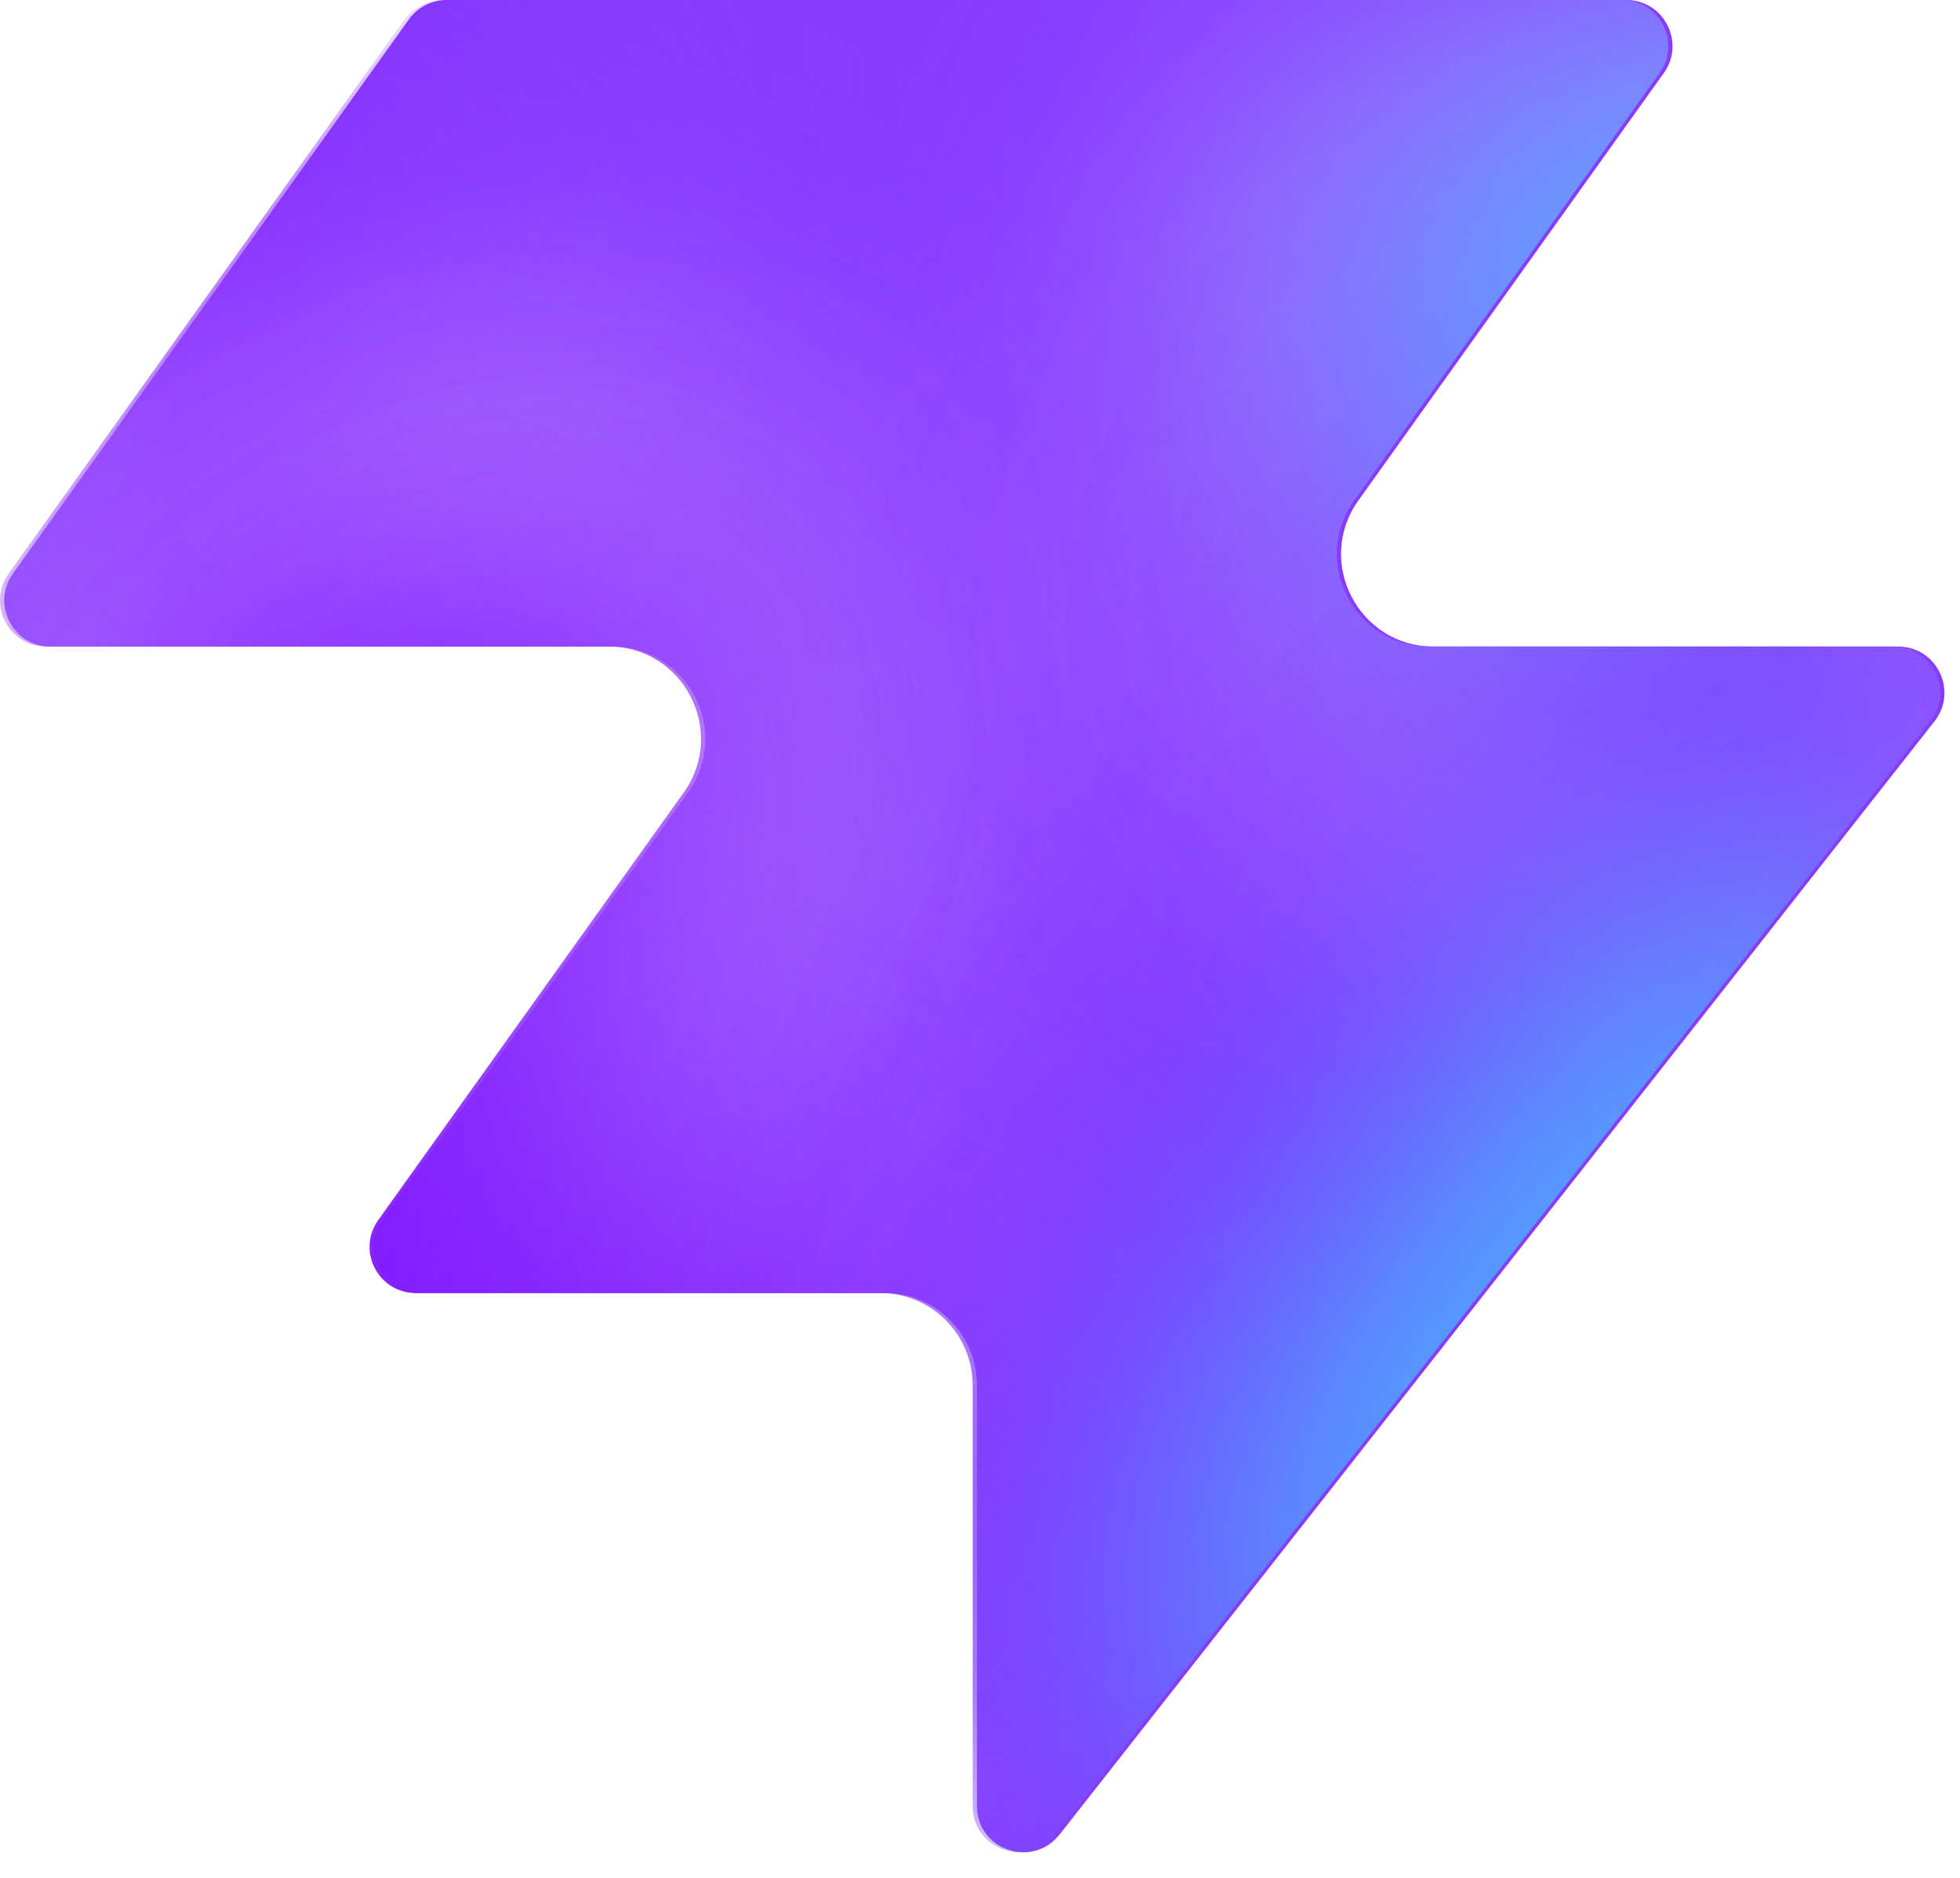
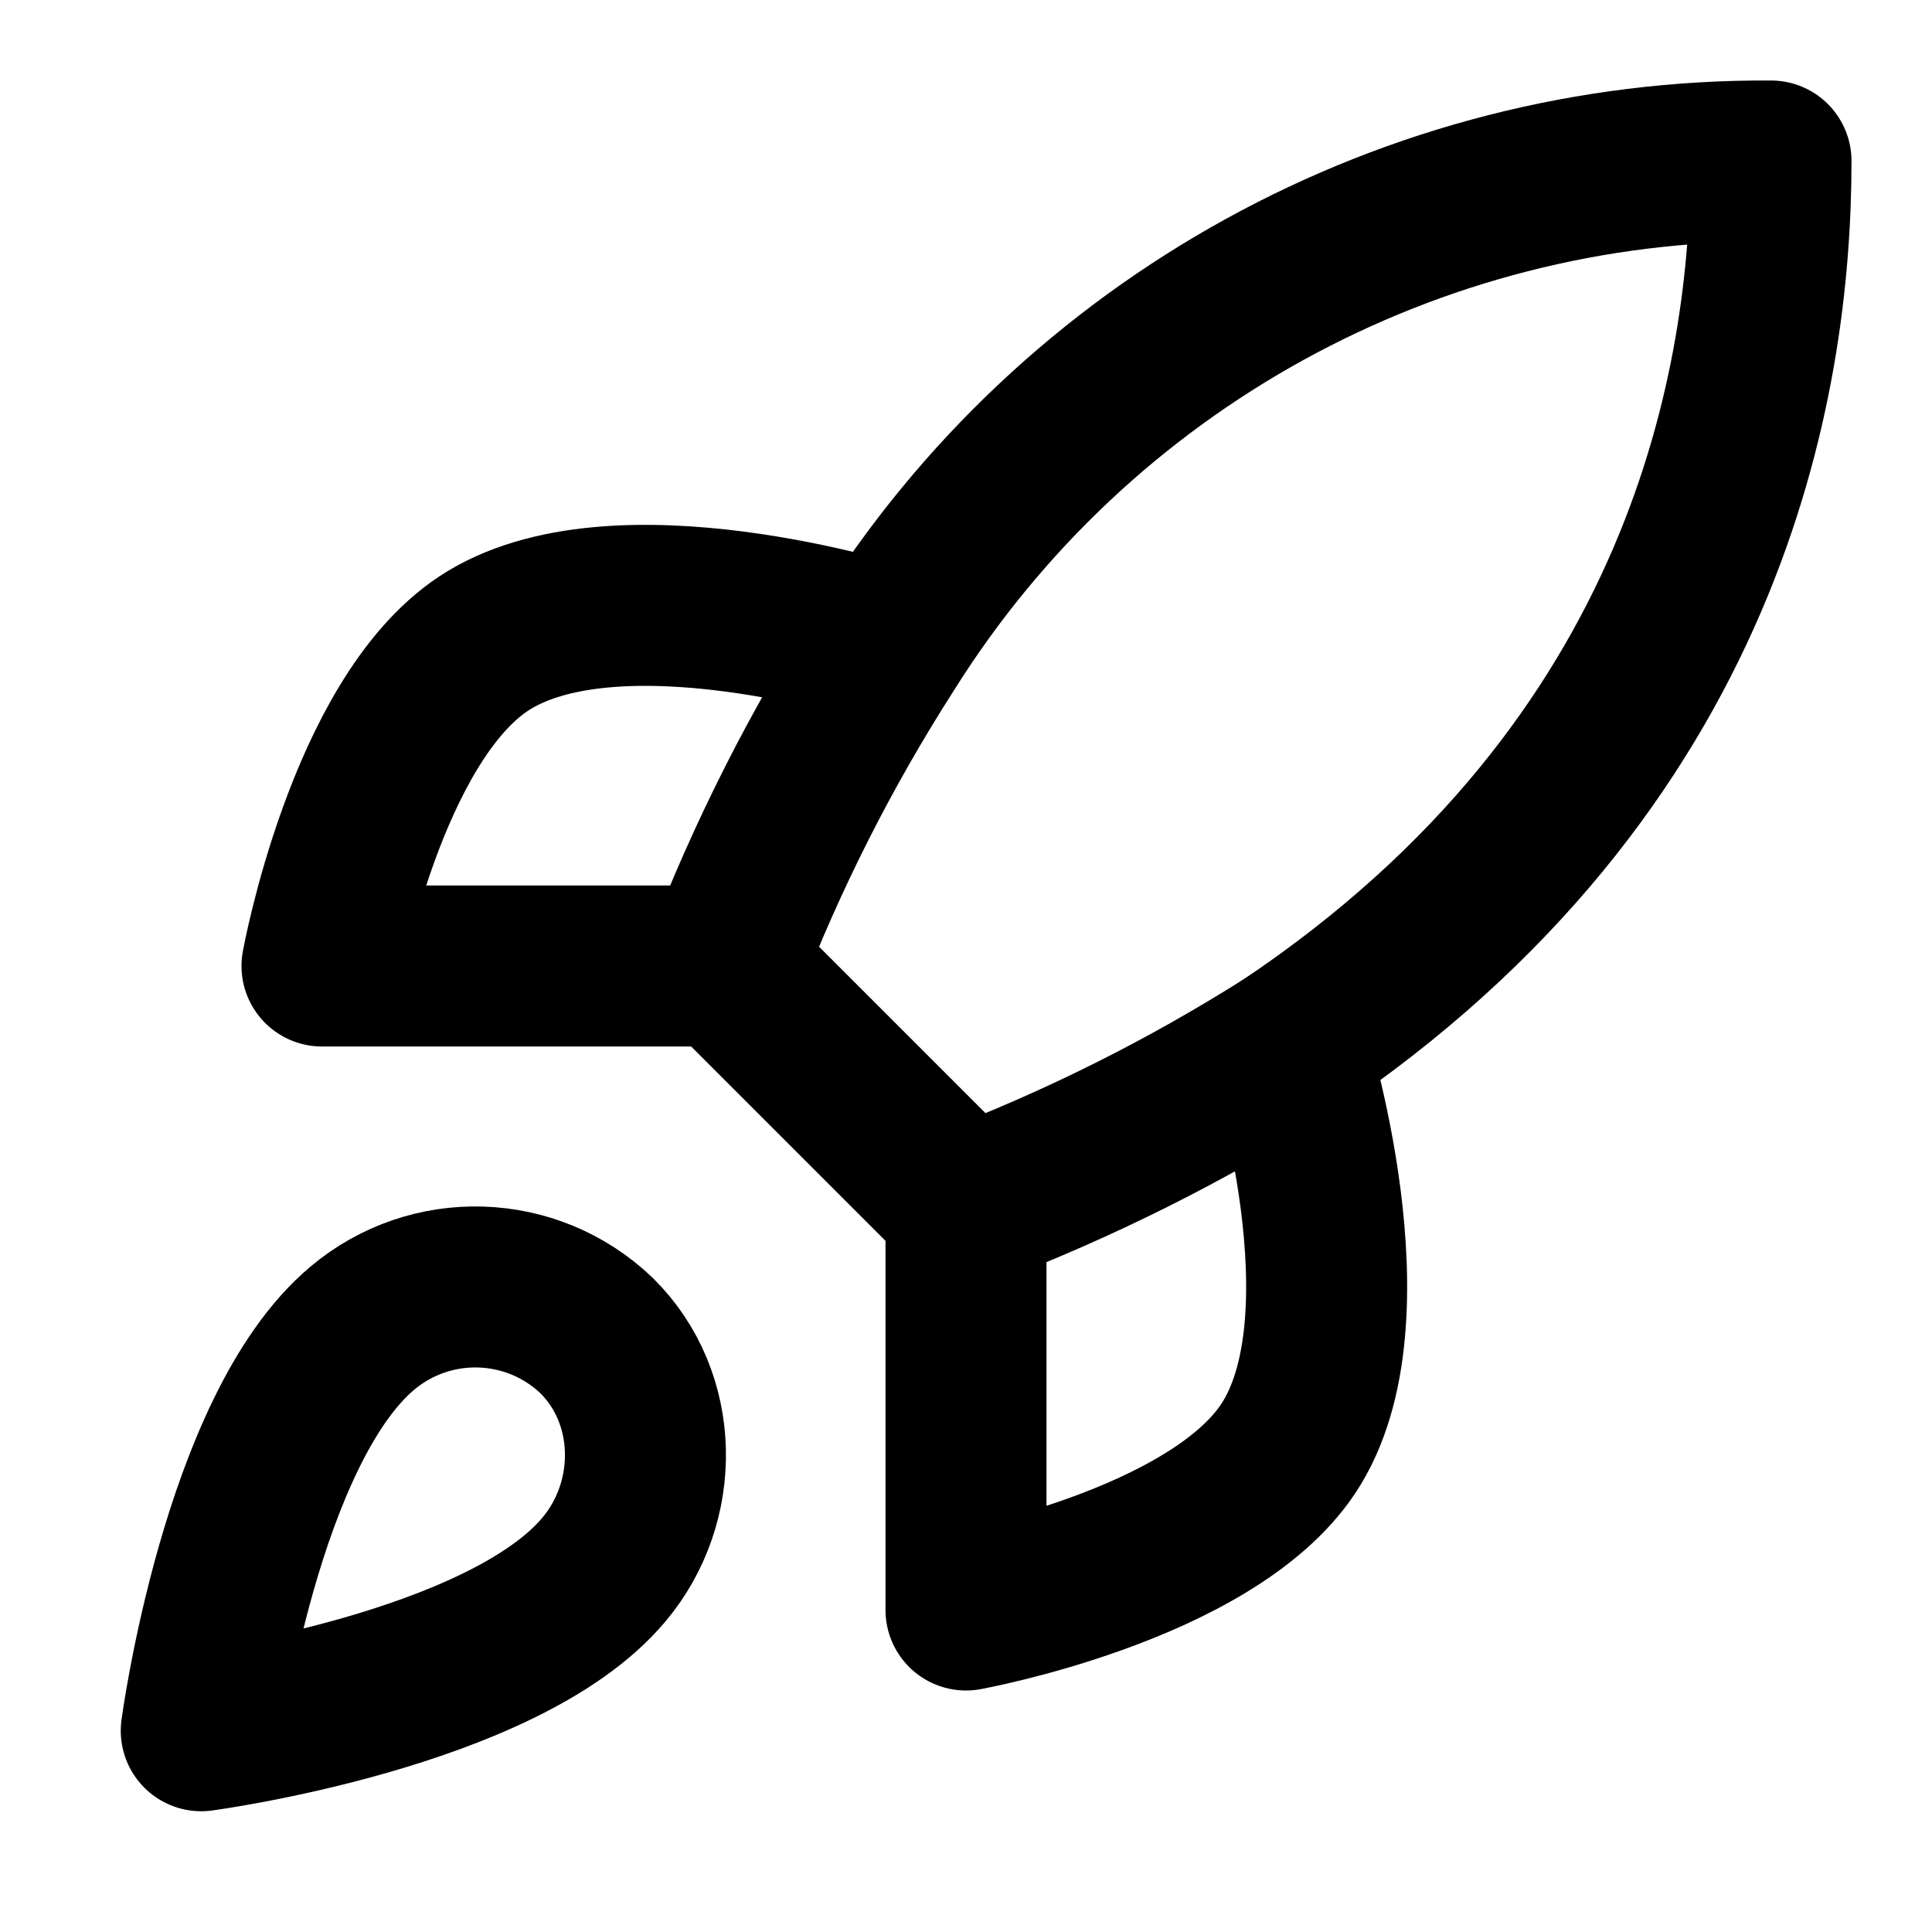
- <svg xmlns="http://www.w3.org/2000/svg" width="48" height="46" fill="none" viewBox="0 0 48 46">
-   <path fill="#863bff" d="M25.946 44.938c-.664.845-2.021.375-2.021-.698V33.937a2.26 2.26 0 0 0-2.262-2.262H10.287c-.92 0-1.456-1.04-.92-1.788l7.48-10.471c1.07-1.497 0-3.578-1.842-3.578H1.237c-.92 0-1.456-1.04-.92-1.788L10.013.474c.214-.297.556-.474.92-.474h28.894c.92 0 1.456 1.04.92 1.788l-7.48 10.471c-1.07 1.498 0 3.579 1.842 3.579h11.377c.943 0 1.473 1.088.89 1.83L25.947 44.94z" style="fill:#863bff;fill:color(display-p3 .525 .23 1);fill-opacity:1" />
-   <mask id="a" width="48" height="46" x="0" y="0" maskUnits="userSpaceOnUse" style="mask-type:alpha">
-     <path fill="#000" d="M25.842 44.938c-.664.844-2.021.375-2.021-.698V33.937a2.26 2.26 0 0 0-2.262-2.262H10.183c-.92 0-1.456-1.04-.92-1.788l7.48-10.471c1.07-1.498 0-3.579-1.842-3.579H1.133c-.92 0-1.456-1.04-.92-1.787L9.91.473c.214-.297.556-.474.92-.474h28.894c.92 0 1.456 1.04.92 1.788l-7.48 10.471c-1.07 1.498 0 3.578 1.842 3.578h11.377c.943 0 1.473 1.088.89 1.832L25.843 44.94z" style="fill:#000;fill-opacity:1" />
-   </mask>
-   <g mask="url(#a)">
-     <g filter="url(#b)">
-       <ellipse cx="5.508" cy="14.704" fill="#ede6ff" rx="5.508" ry="14.704" style="fill:#ede6ff;fill:color(display-p3 .927 .903 1);fill-opacity:1" transform="matrix(.00324 1 1 -.00324 -4.47 31.516)" />
-     </g>
-     <g filter="url(#c)">
-       <ellipse cx="10.399" cy="29.851" fill="#ede6ff" rx="10.399" ry="29.851" style="fill:#ede6ff;fill:color(display-p3 .927 .903 1);fill-opacity:1" transform="matrix(.00324 1 1 -.00324 -39.328 7.883)" />
-     </g>
-     <g filter="url(#d)">
-       <ellipse cx="5.508" cy="30.487" fill="#7e14ff" rx="5.508" ry="30.487" style="fill:#7e14ff;fill:color(display-p3 .492 .077 1);fill-opacity:1" transform="rotate(89.814 -25.913 -14.639)scale(1 -1)" />
-     </g>
-     <g filter="url(#e)">
-       <ellipse cx="5.508" cy="30.599" fill="#7e14ff" rx="5.508" ry="30.599" style="fill:#7e14ff;fill:color(display-p3 .492 .077 1);fill-opacity:1" transform="rotate(89.814 -32.644 -3.334)scale(1 -1)" />
-     </g>
-     <g filter="url(#f)">
-       <ellipse cx="5.508" cy="30.599" fill="#7e14ff" rx="5.508" ry="30.599" style="fill:#7e14ff;fill:color(display-p3 .492 .077 1);fill-opacity:1" transform="matrix(.00324 1 1 -.00324 -34.34 30.47)" />
-     </g>
-     <g filter="url(#g)">
-       <ellipse cx="14.072" cy="22.078" fill="#ede6ff" rx="14.072" ry="22.078" style="fill:#ede6ff;fill:color(display-p3 .927 .903 1);fill-opacity:1" transform="rotate(93.35 24.506 48.493)scale(-1 1)" />
-     </g>
-     <g filter="url(#h)">
-       <ellipse cx="3.47" cy="21.501" fill="#7e14ff" rx="3.47" ry="21.501" style="fill:#7e14ff;fill:color(display-p3 .492 .077 1);fill-opacity:1" transform="rotate(89.009 28.708 47.59)scale(-1 1)" />
-     </g>
-     <g filter="url(#i)">
-       <ellipse cx="3.47" cy="21.501" fill="#7e14ff" rx="3.47" ry="21.501" style="fill:#7e14ff;fill:color(display-p3 .492 .077 1);fill-opacity:1" transform="rotate(89.009 28.708 47.59)scale(-1 1)" />
-     </g>
-     <g filter="url(#j)">
-       <ellipse cx=".387" cy="8.972" fill="#7e14ff" rx="4.407" ry="29.108" style="fill:#7e14ff;fill:color(display-p3 .492 .077 1);fill-opacity:1" transform="rotate(39.51 .387 8.972)" />
-     </g>
-     <g filter="url(#k)">
-       <ellipse cx="47.523" cy="-6.092" fill="#7e14ff" rx="4.407" ry="29.108" style="fill:#7e14ff;fill:color(display-p3 .492 .077 1);fill-opacity:1" transform="rotate(37.892 47.523 -6.092)" />
-     </g>
-     <g filter="url(#l)">
-       <ellipse cx="41.412" cy="6.333" fill="#47bfff" rx="5.971" ry="9.665" style="fill:#47bfff;fill:color(display-p3 .28 .748 1);fill-opacity:1" transform="rotate(37.892 41.412 6.333)" />
-     </g>
-     <g filter="url(#m)">
-       <ellipse cx="-1.879" cy="38.332" fill="#7e14ff" rx="4.407" ry="29.108" style="fill:#7e14ff;fill:color(display-p3 .492 .077 1);fill-opacity:1" transform="rotate(37.892 -1.88 38.332)" />
-     </g>
-     <g filter="url(#n)">
-       <ellipse cx="-1.879" cy="38.332" fill="#7e14ff" rx="4.407" ry="29.108" style="fill:#7e14ff;fill:color(display-p3 .492 .077 1);fill-opacity:1" transform="rotate(37.892 -1.88 38.332)" />
-     </g>
-     <g filter="url(#o)">
-       <ellipse cx="35.651" cy="29.907" fill="#7e14ff" rx="4.407" ry="29.108" style="fill:#7e14ff;fill:color(display-p3 .492 .077 1);fill-opacity:1" transform="rotate(37.892 35.651 29.907)" />
-     </g>
-     <g filter="url(#p)">
-       <ellipse cx="38.418" cy="32.4" fill="#47bfff" rx="5.971" ry="15.297" style="fill:#47bfff;fill:color(display-p3 .28 .748 1);fill-opacity:1" transform="rotate(37.892 38.418 32.4)" />
-     </g>
-   </g>
-   <defs>
-     <filter id="b" width="60.045" height="41.654" x="-19.77" y="16.149" color-interpolation-filters="sRGB" filterUnits="userSpaceOnUse">
-       <feFlood flood-opacity="0" result="BackgroundImageFix" />
-       <feBlend in="SourceGraphic" in2="BackgroundImageFix" result="shape" />
-       <feGaussianBlur result="effect1_foregroundBlur_2002_17158" stdDeviation="7.659" />
-     </filter>
-     <filter id="c" width="90.34" height="51.437" x="-54.613" y="-7.533" color-interpolation-filters="sRGB" filterUnits="userSpaceOnUse">
-       <feFlood flood-opacity="0" result="BackgroundImageFix" />
-       <feBlend in="SourceGraphic" in2="BackgroundImageFix" result="shape" />
-       <feGaussianBlur result="effect1_foregroundBlur_2002_17158" stdDeviation="7.659" />
-     </filter>
-     <filter id="d" width="79.355" height="29.4" x="-49.64" y="2.03" color-interpolation-filters="sRGB" filterUnits="userSpaceOnUse">
-       <feFlood flood-opacity="0" result="BackgroundImageFix" />
-       <feBlend in="SourceGraphic" in2="BackgroundImageFix" result="shape" />
-       <feGaussianBlur result="effect1_foregroundBlur_2002_17158" stdDeviation="4.596" />
-     </filter>
-     <filter id="e" width="79.579" height="29.4" x="-45.045" y="20.029" color-interpolation-filters="sRGB" filterUnits="userSpaceOnUse">
-       <feFlood flood-opacity="0" result="BackgroundImageFix" />
-       <feBlend in="SourceGraphic" in2="BackgroundImageFix" result="shape" />
-       <feGaussianBlur result="effect1_foregroundBlur_2002_17158" stdDeviation="4.596" />
-     </filter>
-     <filter id="f" width="79.579" height="29.4" x="-43.513" y="21.178" color-interpolation-filters="sRGB" filterUnits="userSpaceOnUse">
-       <feFlood flood-opacity="0" result="BackgroundImageFix" />
-       <feBlend in="SourceGraphic" in2="BackgroundImageFix" result="shape" />
-       <feGaussianBlur result="effect1_foregroundBlur_2002_17158" stdDeviation="4.596" />
-     </filter>
-     <filter id="g" width="74.749" height="58.852" x="15.756" y="-17.901" color-interpolation-filters="sRGB" filterUnits="userSpaceOnUse">
-       <feFlood flood-opacity="0" result="BackgroundImageFix" />
-       <feBlend in="SourceGraphic" in2="BackgroundImageFix" result="shape" />
-       <feGaussianBlur result="effect1_foregroundBlur_2002_17158" stdDeviation="7.659" />
-     </filter>
-     <filter id="h" width="61.377" height="25.362" x="23.548" y="2.284" color-interpolation-filters="sRGB" filterUnits="userSpaceOnUse">
-       <feFlood flood-opacity="0" result="BackgroundImageFix" />
-       <feBlend in="SourceGraphic" in2="BackgroundImageFix" result="shape" />
-       <feGaussianBlur result="effect1_foregroundBlur_2002_17158" stdDeviation="4.596" />
-     </filter>
-     <filter id="i" width="61.377" height="25.362" x="23.548" y="2.284" color-interpolation-filters="sRGB" filterUnits="userSpaceOnUse">
-       <feFlood flood-opacity="0" result="BackgroundImageFix" />
-       <feBlend in="SourceGraphic" in2="BackgroundImageFix" result="shape" />
-       <feGaussianBlur result="effect1_foregroundBlur_2002_17158" stdDeviation="4.596" />
-     </filter>
-     <filter id="j" width="56.045" height="63.649" x="-27.636" y="-22.853" color-interpolation-filters="sRGB" filterUnits="userSpaceOnUse">
-       <feFlood flood-opacity="0" result="BackgroundImageFix" />
-       <feBlend in="SourceGraphic" in2="BackgroundImageFix" result="shape" />
-       <feGaussianBlur result="effect1_foregroundBlur_2002_17158" stdDeviation="4.596" />
-     </filter>
-     <filter id="k" width="54.814" height="64.646" x="20.116" y="-38.415" color-interpolation-filters="sRGB" filterUnits="userSpaceOnUse">
-       <feFlood flood-opacity="0" result="BackgroundImageFix" />
-       <feBlend in="SourceGraphic" in2="BackgroundImageFix" result="shape" />
-       <feGaussianBlur result="effect1_foregroundBlur_2002_17158" stdDeviation="4.596" />
-     </filter>
-     <filter id="l" width="33.541" height="35.313" x="24.641" y="-11.323" color-interpolation-filters="sRGB" filterUnits="userSpaceOnUse">
-       <feFlood flood-opacity="0" result="BackgroundImageFix" />
-       <feBlend in="SourceGraphic" in2="BackgroundImageFix" result="shape" />
-       <feGaussianBlur result="effect1_foregroundBlur_2002_17158" stdDeviation="4.596" />
-     </filter>
-     <filter id="m" width="54.814" height="64.646" x="-29.286" y="6.009" color-interpolation-filters="sRGB" filterUnits="userSpaceOnUse">
-       <feFlood flood-opacity="0" result="BackgroundImageFix" />
-       <feBlend in="SourceGraphic" in2="BackgroundImageFix" result="shape" />
-       <feGaussianBlur result="effect1_foregroundBlur_2002_17158" stdDeviation="4.596" />
-     </filter>
-     <filter id="n" width="54.814" height="64.646" x="-29.286" y="6.009" color-interpolation-filters="sRGB" filterUnits="userSpaceOnUse">
-       <feFlood flood-opacity="0" result="BackgroundImageFix" />
-       <feBlend in="SourceGraphic" in2="BackgroundImageFix" result="shape" />
-       <feGaussianBlur result="effect1_foregroundBlur_2002_17158" stdDeviation="4.596" />
-     </filter>
-     <filter id="o" width="54.814" height="64.646" x="8.244" y="-2.416" color-interpolation-filters="sRGB" filterUnits="userSpaceOnUse">
-       <feFlood flood-opacity="0" result="BackgroundImageFix" />
-       <feBlend in="SourceGraphic" in2="BackgroundImageFix" result="shape" />
-       <feGaussianBlur result="effect1_foregroundBlur_2002_17158" stdDeviation="4.596" />
-     </filter>
-     <filter id="p" width="39.409" height="43.623" x="18.713" y="10.588" color-interpolation-filters="sRGB" filterUnits="userSpaceOnUse">
-       <feFlood flood-opacity="0" result="BackgroundImageFix" />
-       <feBlend in="SourceGraphic" in2="BackgroundImageFix" result="shape" />
-       <feGaussianBlur result="effect1_foregroundBlur_2002_17158" stdDeviation="4.596" />
-     </filter>
-   </defs>
+ <svg xmlns="http://www.w3.org/2000/svg" width="48" height="48" viewBox="0 0 24 24" fill="none" stroke="#000" stroke-width="2" stroke-linecap="round" stroke-linejoin="round">
+   <path d="M4.5 16.5c-1.5 1.26-2 5-2 5s3.74-.5 5-2c.71-.84.7-2.13-.09-2.91a2.18 2.18 0 0 0-2.91-.09z" />
+   <path d="m12 15-3-3a22 22 0 0 1 2-3.95A12.88 12.88 0 0 1 22 2c0 2.72-.78 7.5-6 11a22.35 22.35 0 0 1-4 2z" />
+   <path d="M9 12H4s.55-3.03 2-4c1.62-1.08 5 0 5 0" />
+   <path d="M12 15v5s3.03-.55 4-2c1.08-1.62 0-5 0-5" />
</svg>
